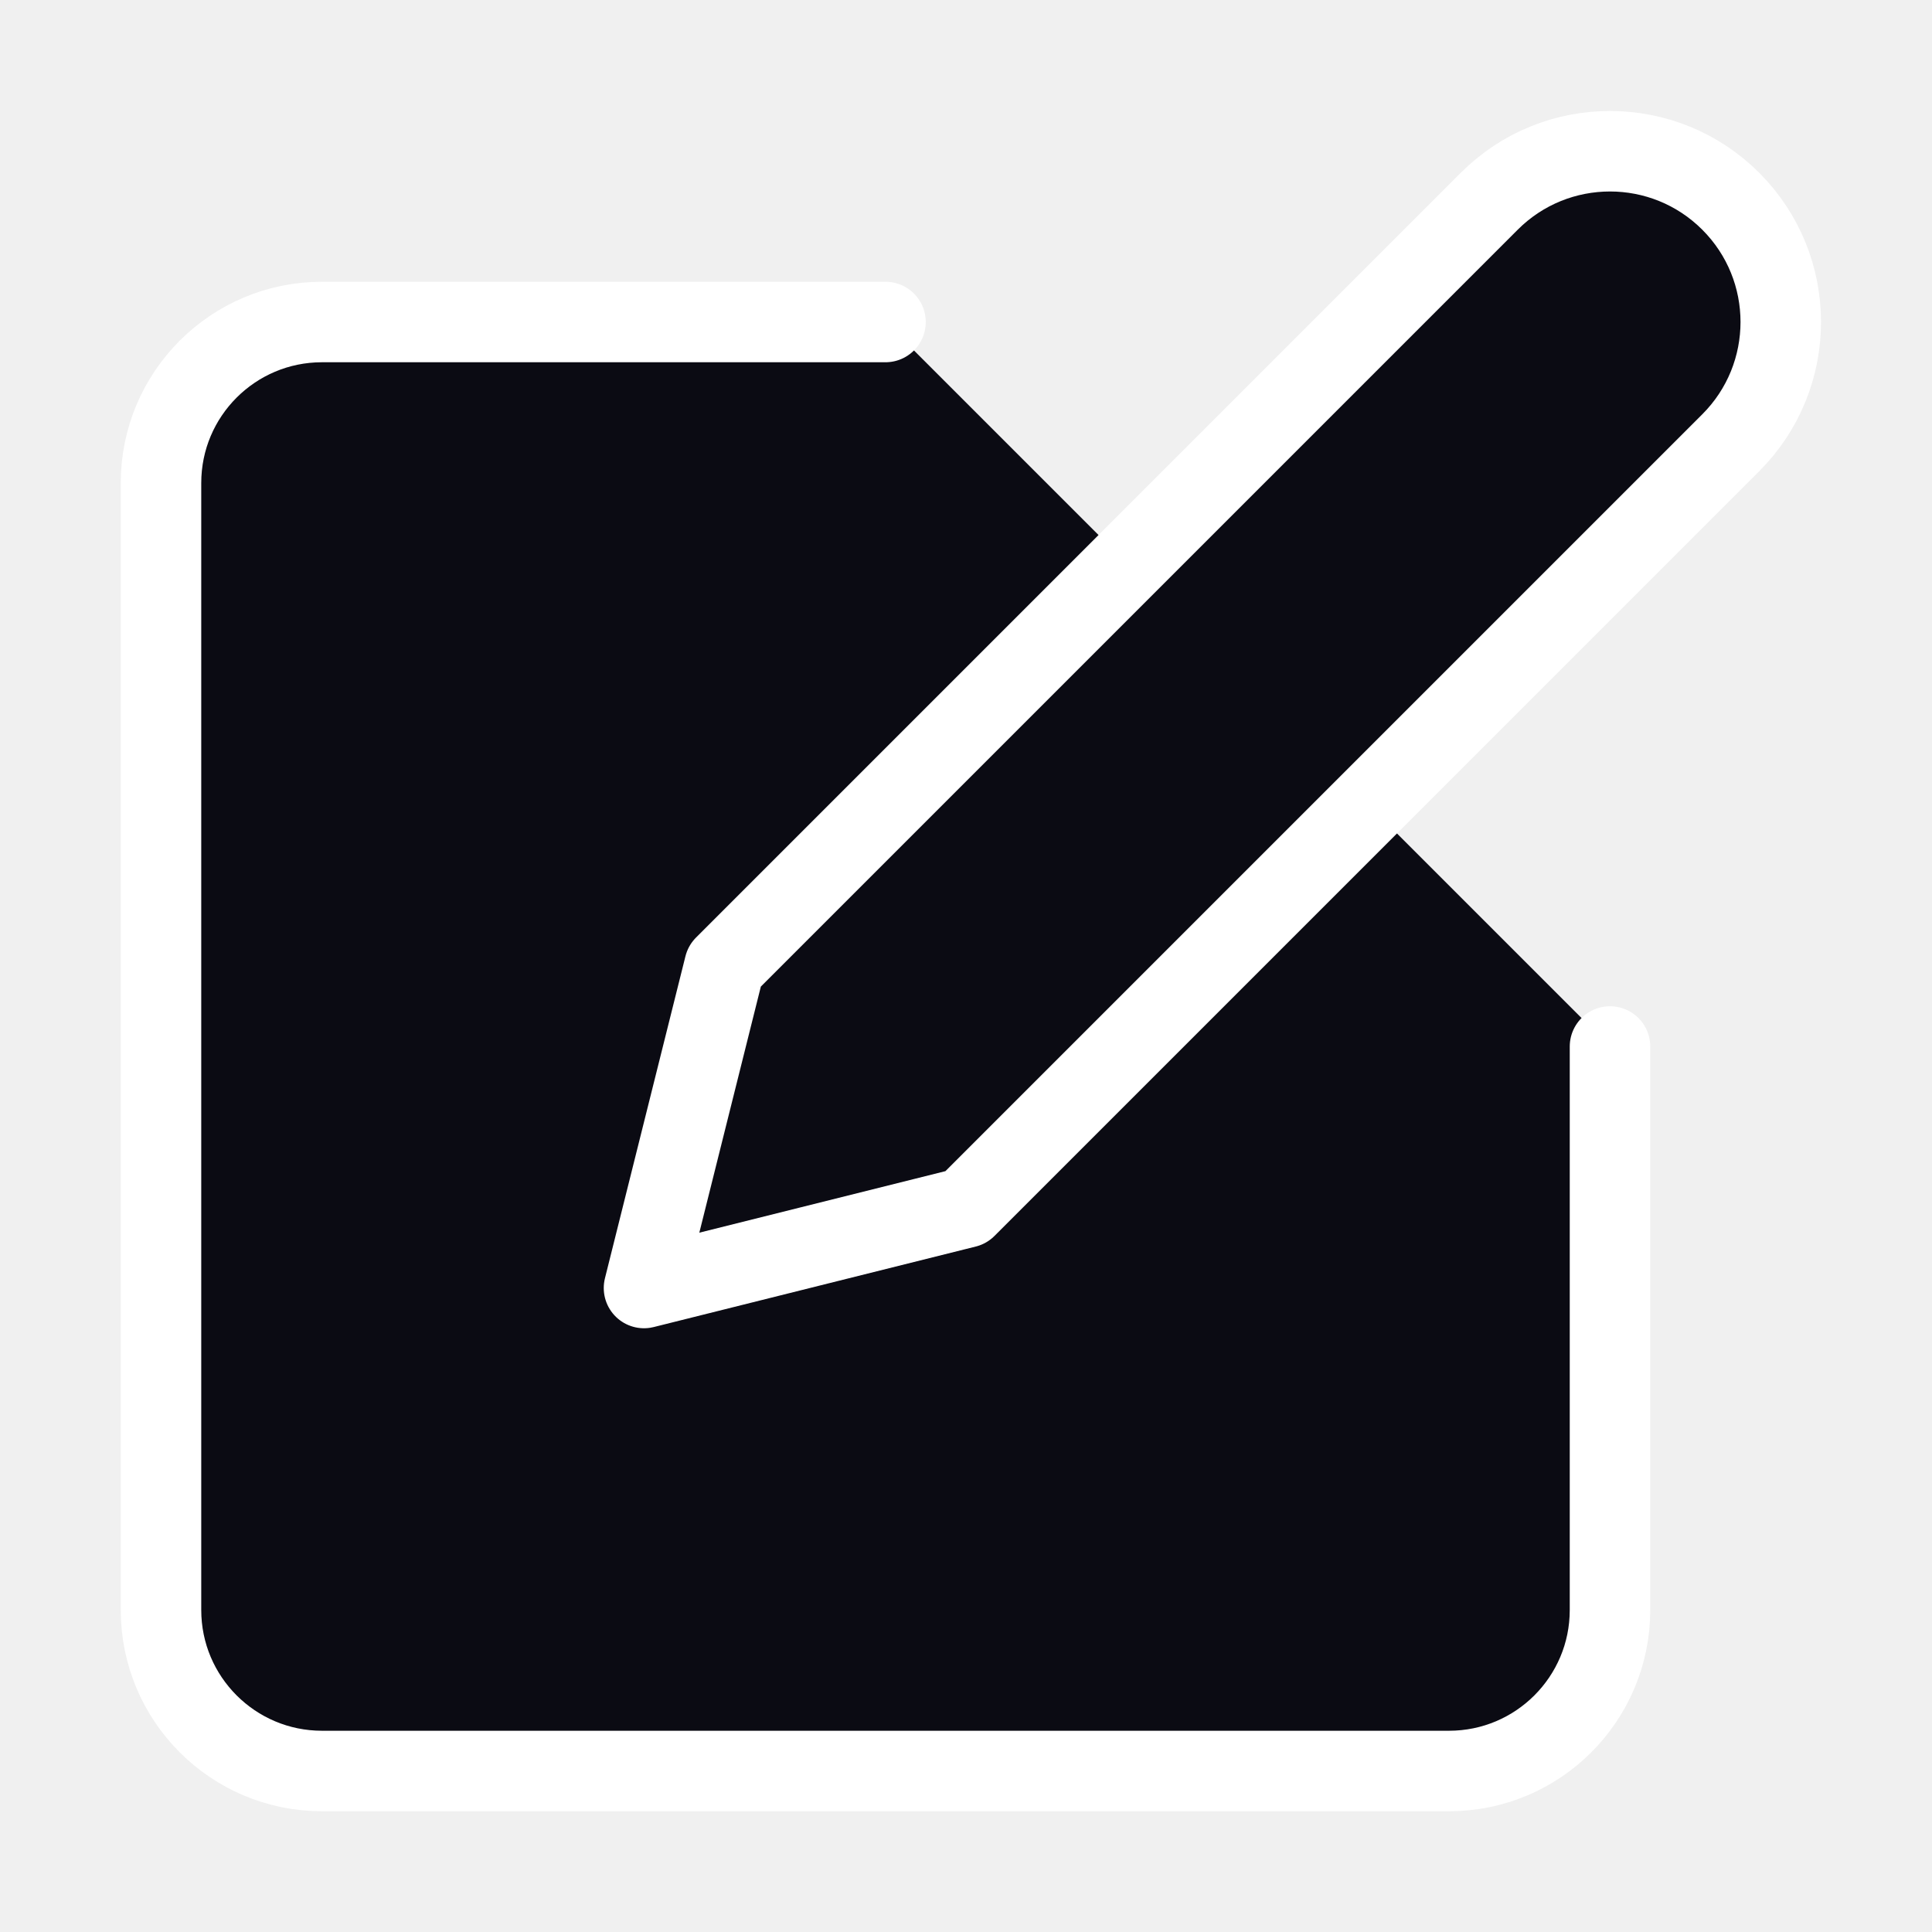
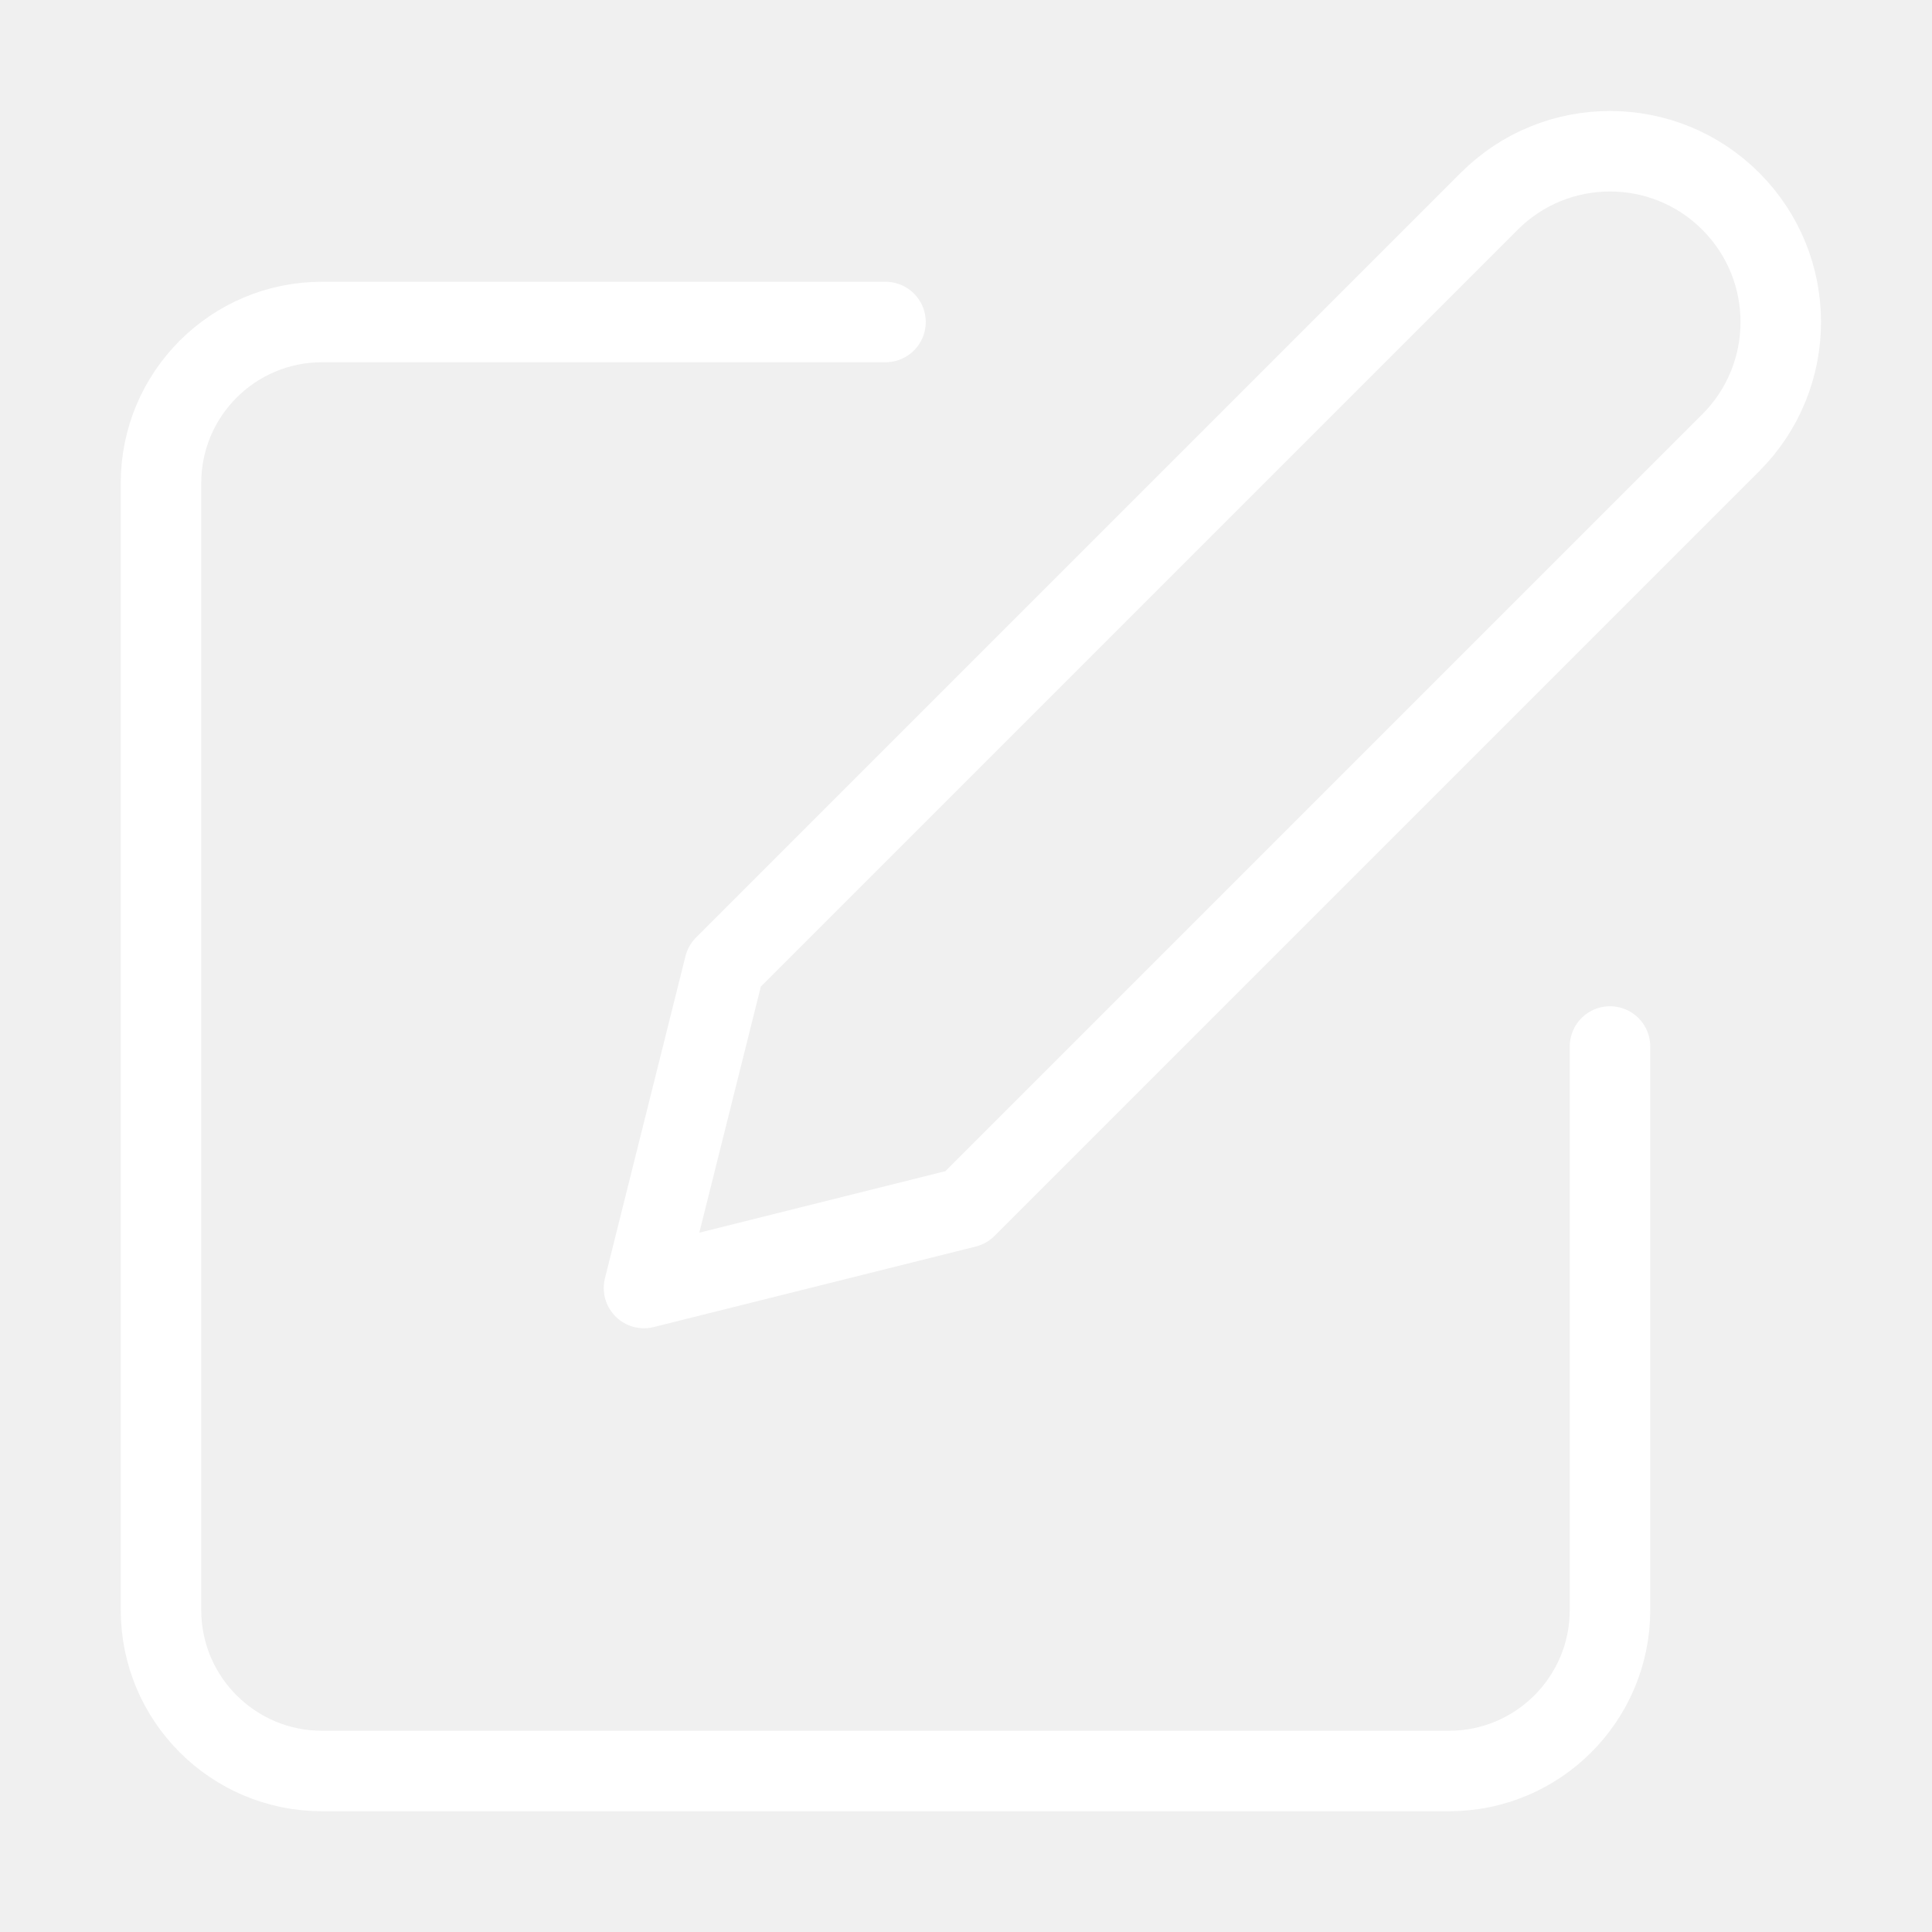
- <svg xmlns="http://www.w3.org/2000/svg" width="35" height="35" viewBox="0 0 24 24" fill="#0B0B13" stroke="#fff" stroke-width="1" stroke-linecap="round" stroke-linejoin="round" class="feather feather-edit">
-   <path d="M11 4H4a2 2 0 0 0-2 2v14a2 2 0 0 0 2 2h14a2 2 0 0 0 2-2v-7" />
-   <path d="M18.5 2.5a2.121 2.121 0 0 1 3 3L12 15l-4 1 1-4 9.5-9.5z" />
+ <svg xmlns="http://www.w3.org/2000/svg" width="35" height="35" viewBox="0 0 24 24" fill="#0B0B13" stroke="#fff" stroke-width="1" stroke-linecap="round" stroke-linejoin="round" class="feather feather-edit" version="1.1" id="svg2">
+   <defs id="defs2" />
+   <path d="M 11,4 H 4 A 2,2 0 0 0 2,6 v 14 a 2,2 0 0 0 2,2 h 14 a 2,2 0 0 0 2,-2 v -7" id="path1" style="fill:none" />
+   <path d="m 18.5,2.5 a 2.121,2.121 0 0 1 3,3 L 12,15 8,16 9,12 Z" id="path2" clip-path="none" mask="none" style="fill:none" />
</svg>
